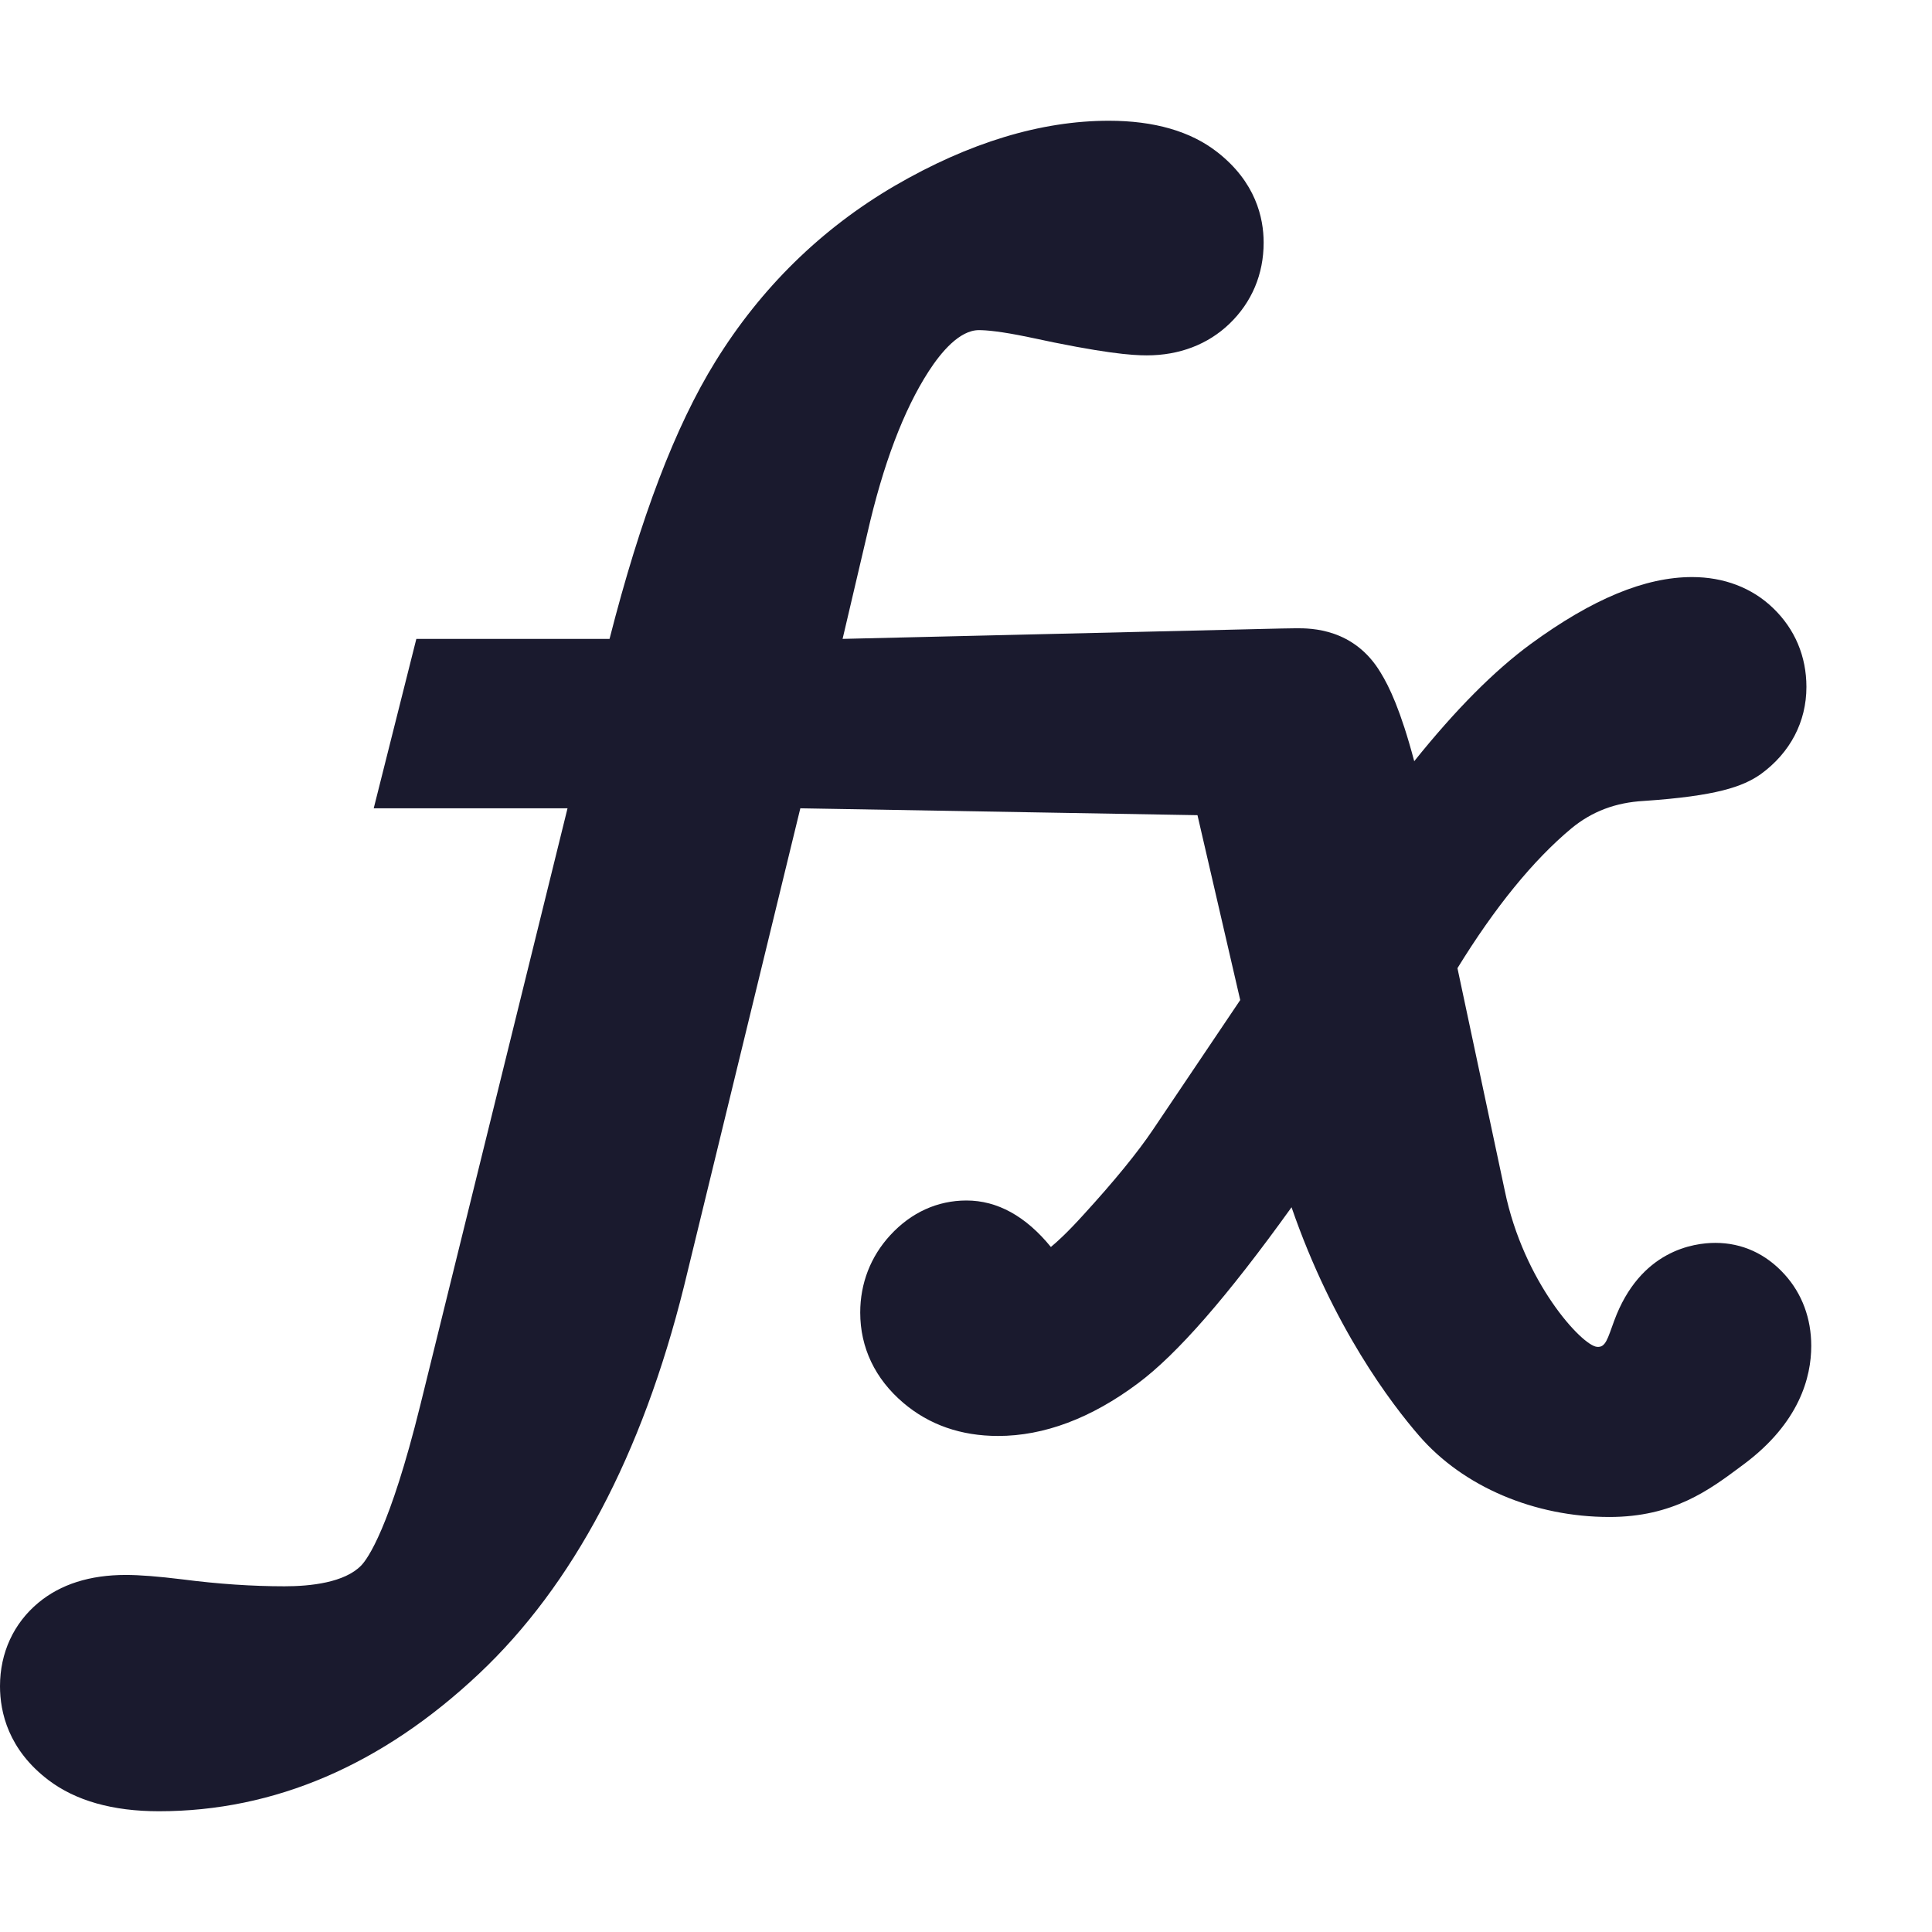
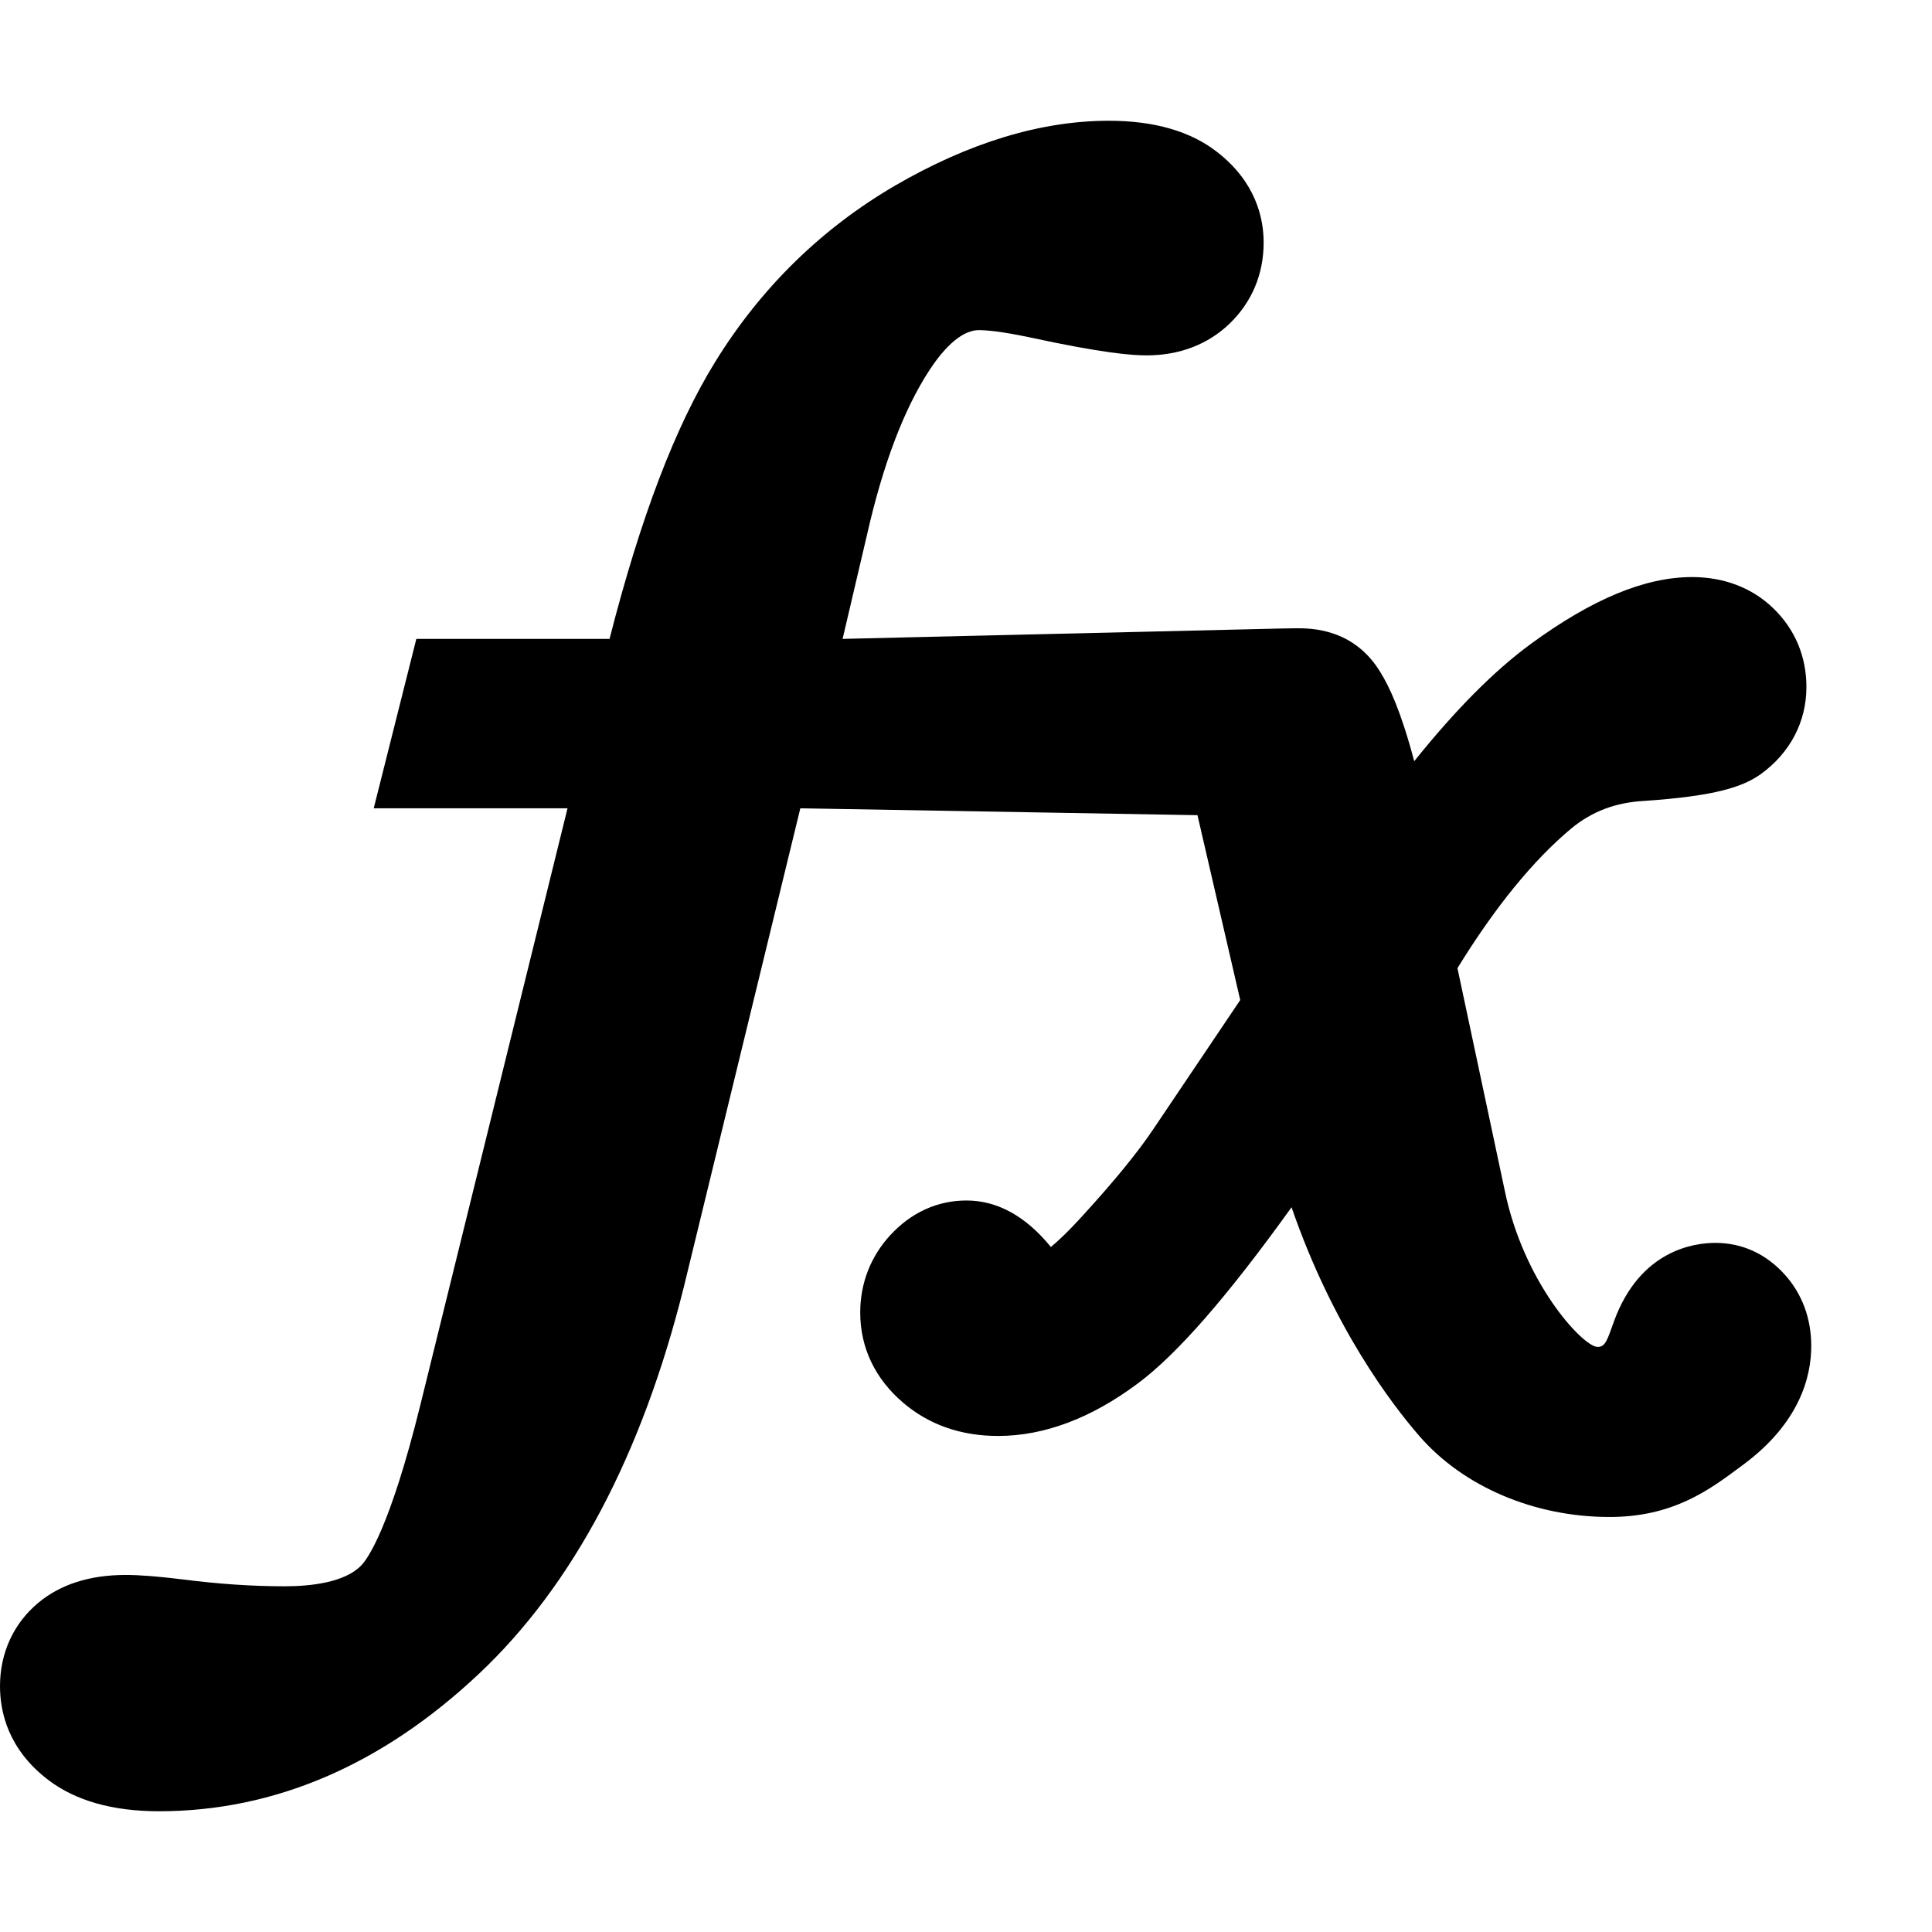
<svg xmlns="http://www.w3.org/2000/svg" width="16" height="16" viewBox="0 0 16 16" fill="none">
-   <path d="M14.78 10.555C14.625 10.383 14.427 10.293 14.206 10.293C14.026 10.293 13.583 10.355 13.368 10.938C13.314 11.084 13.298 11.162 13.225 11.154C13.101 11.142 12.619 10.623 12.462 9.861L12.07 8.018C12.38 7.514 12.697 7.124 13.014 6.86C13.184 6.72 13.379 6.646 13.614 6.633C14.216 6.592 14.434 6.515 14.582 6.411C14.826 6.234 14.96 5.977 14.96 5.689C14.96 5.436 14.865 5.21 14.684 5.036C14.51 4.868 14.277 4.779 14.013 4.779C13.624 4.779 13.187 4.96 12.677 5.333C12.376 5.554 12.057 5.874 11.712 6.304C11.6 5.882 11.505 5.686 11.433 5.569C11.213 5.203 10.856 5.203 10.738 5.203L10.61 5.205L6.978 5.291L7.183 4.417C7.313 3.846 7.484 3.395 7.691 3.075C7.792 2.919 7.945 2.734 8.107 2.734C8.168 2.734 8.288 2.744 8.514 2.791C9.141 2.927 9.375 2.943 9.497 2.943C9.766 2.943 10.003 2.853 10.182 2.681C10.367 2.503 10.465 2.271 10.465 2.009C10.465 1.804 10.399 1.507 10.08 1.259C9.86 1.087 9.558 1 9.183 1C8.621 1 8.025 1.181 7.411 1.538C6.803 1.893 6.302 2.383 5.924 2.995C5.592 3.532 5.305 4.285 5.048 5.291H3.448L3.095 6.694H4.7L3.481 11.636C3.228 12.659 3.043 12.911 2.992 12.964C2.854 13.107 2.57 13.137 2.356 13.137C2.09 13.137 1.808 13.118 1.513 13.08C1.31 13.055 1.156 13.043 1.041 13.043C0.745 13.043 0.502 13.12 0.318 13.273C0.113 13.443 0 13.688 0 13.964C0 14.18 0.069 14.489 0.4 14.741C0.626 14.913 0.934 15 1.316 15C2.273 15 3.164 14.617 3.966 13.862C4.746 13.128 5.317 12.049 5.664 10.655L6.628 6.694L9.917 6.751L10.271 8.282L9.55 9.353C9.421 9.545 9.227 9.782 8.974 10.059C8.842 10.205 8.754 10.285 8.703 10.327C8.495 10.072 8.26 9.942 8.004 9.942C7.764 9.942 7.546 10.041 7.373 10.229C7.21 10.406 7.124 10.628 7.124 10.87C7.124 11.161 7.247 11.419 7.481 11.618C7.695 11.8 7.959 11.892 8.266 11.892C8.646 11.892 9.036 11.746 9.423 11.457C9.747 11.216 10.164 10.739 10.696 9.998C11.038 10.989 11.523 11.626 11.754 11.892C12.118 12.312 12.707 12.563 13.329 12.563C13.856 12.563 14.155 12.34 14.419 12.143L14.442 12.126C14.903 11.782 15 11.404 15 11.146C15 10.919 14.924 10.714 14.78 10.555Z" fill="#1A1A2E" />
+   <path d="M14.78 10.555C14.625 10.383 14.427 10.293 14.206 10.293C14.026 10.293 13.583 10.355 13.368 10.938C13.314 11.084 13.298 11.162 13.225 11.154C13.101 11.142 12.619 10.623 12.462 9.861L12.07 8.018C12.38 7.514 12.697 7.124 13.014 6.86C13.184 6.72 13.379 6.646 13.614 6.633C14.216 6.592 14.434 6.515 14.582 6.411C14.826 6.234 14.96 5.977 14.96 5.689C14.96 5.436 14.865 5.21 14.684 5.036C14.51 4.868 14.277 4.779 14.013 4.779C13.624 4.779 13.187 4.96 12.677 5.333C12.376 5.554 12.057 5.874 11.712 6.304C11.6 5.882 11.505 5.686 11.433 5.569C11.213 5.203 10.856 5.203 10.738 5.203L10.61 5.205L6.978 5.291L7.183 4.417C7.313 3.846 7.484 3.395 7.691 3.075C7.792 2.919 7.945 2.734 8.107 2.734C8.168 2.734 8.288 2.744 8.514 2.791C9.141 2.927 9.375 2.943 9.497 2.943C9.766 2.943 10.003 2.853 10.182 2.681C10.367 2.503 10.465 2.271 10.465 2.009C10.465 1.804 10.399 1.507 10.08 1.259C9.86 1.087 9.558 1 9.183 1C8.621 1 8.025 1.181 7.411 1.538C6.803 1.893 6.302 2.383 5.924 2.995C5.592 3.532 5.305 4.285 5.048 5.291H3.448L3.095 6.694H4.7L3.481 11.636C3.228 12.659 3.043 12.911 2.992 12.964C2.854 13.107 2.57 13.137 2.356 13.137C2.09 13.137 1.808 13.118 1.513 13.08C1.31 13.055 1.156 13.043 1.041 13.043C0.745 13.043 0.502 13.12 0.318 13.273C0.113 13.443 0 13.688 0 13.964C0 14.18 0.069 14.489 0.4 14.741C0.626 14.913 0.934 15 1.316 15C2.273 15 3.164 14.617 3.966 13.862C4.746 13.128 5.317 12.049 5.664 10.655L6.628 6.694L9.917 6.751L10.271 8.282L9.55 9.353C9.421 9.545 9.227 9.782 8.974 10.059C8.842 10.205 8.754 10.285 8.703 10.327C8.495 10.072 8.26 9.942 8.004 9.942C7.764 9.942 7.546 10.041 7.373 10.229C7.21 10.406 7.124 10.628 7.124 10.87C7.124 11.161 7.247 11.419 7.481 11.618C7.695 11.8 7.959 11.892 8.266 11.892C8.646 11.892 9.036 11.746 9.423 11.457C9.747 11.216 10.164 10.739 10.696 9.998C11.038 10.989 11.523 11.626 11.754 11.892C12.118 12.312 12.707 12.563 13.329 12.563C13.856 12.563 14.155 12.34 14.419 12.143L14.442 12.126C14.903 11.782 15 11.404 15 11.146C15 10.919 14.924 10.714 14.78 10.555Z" fill="currentColor" />
</svg>
